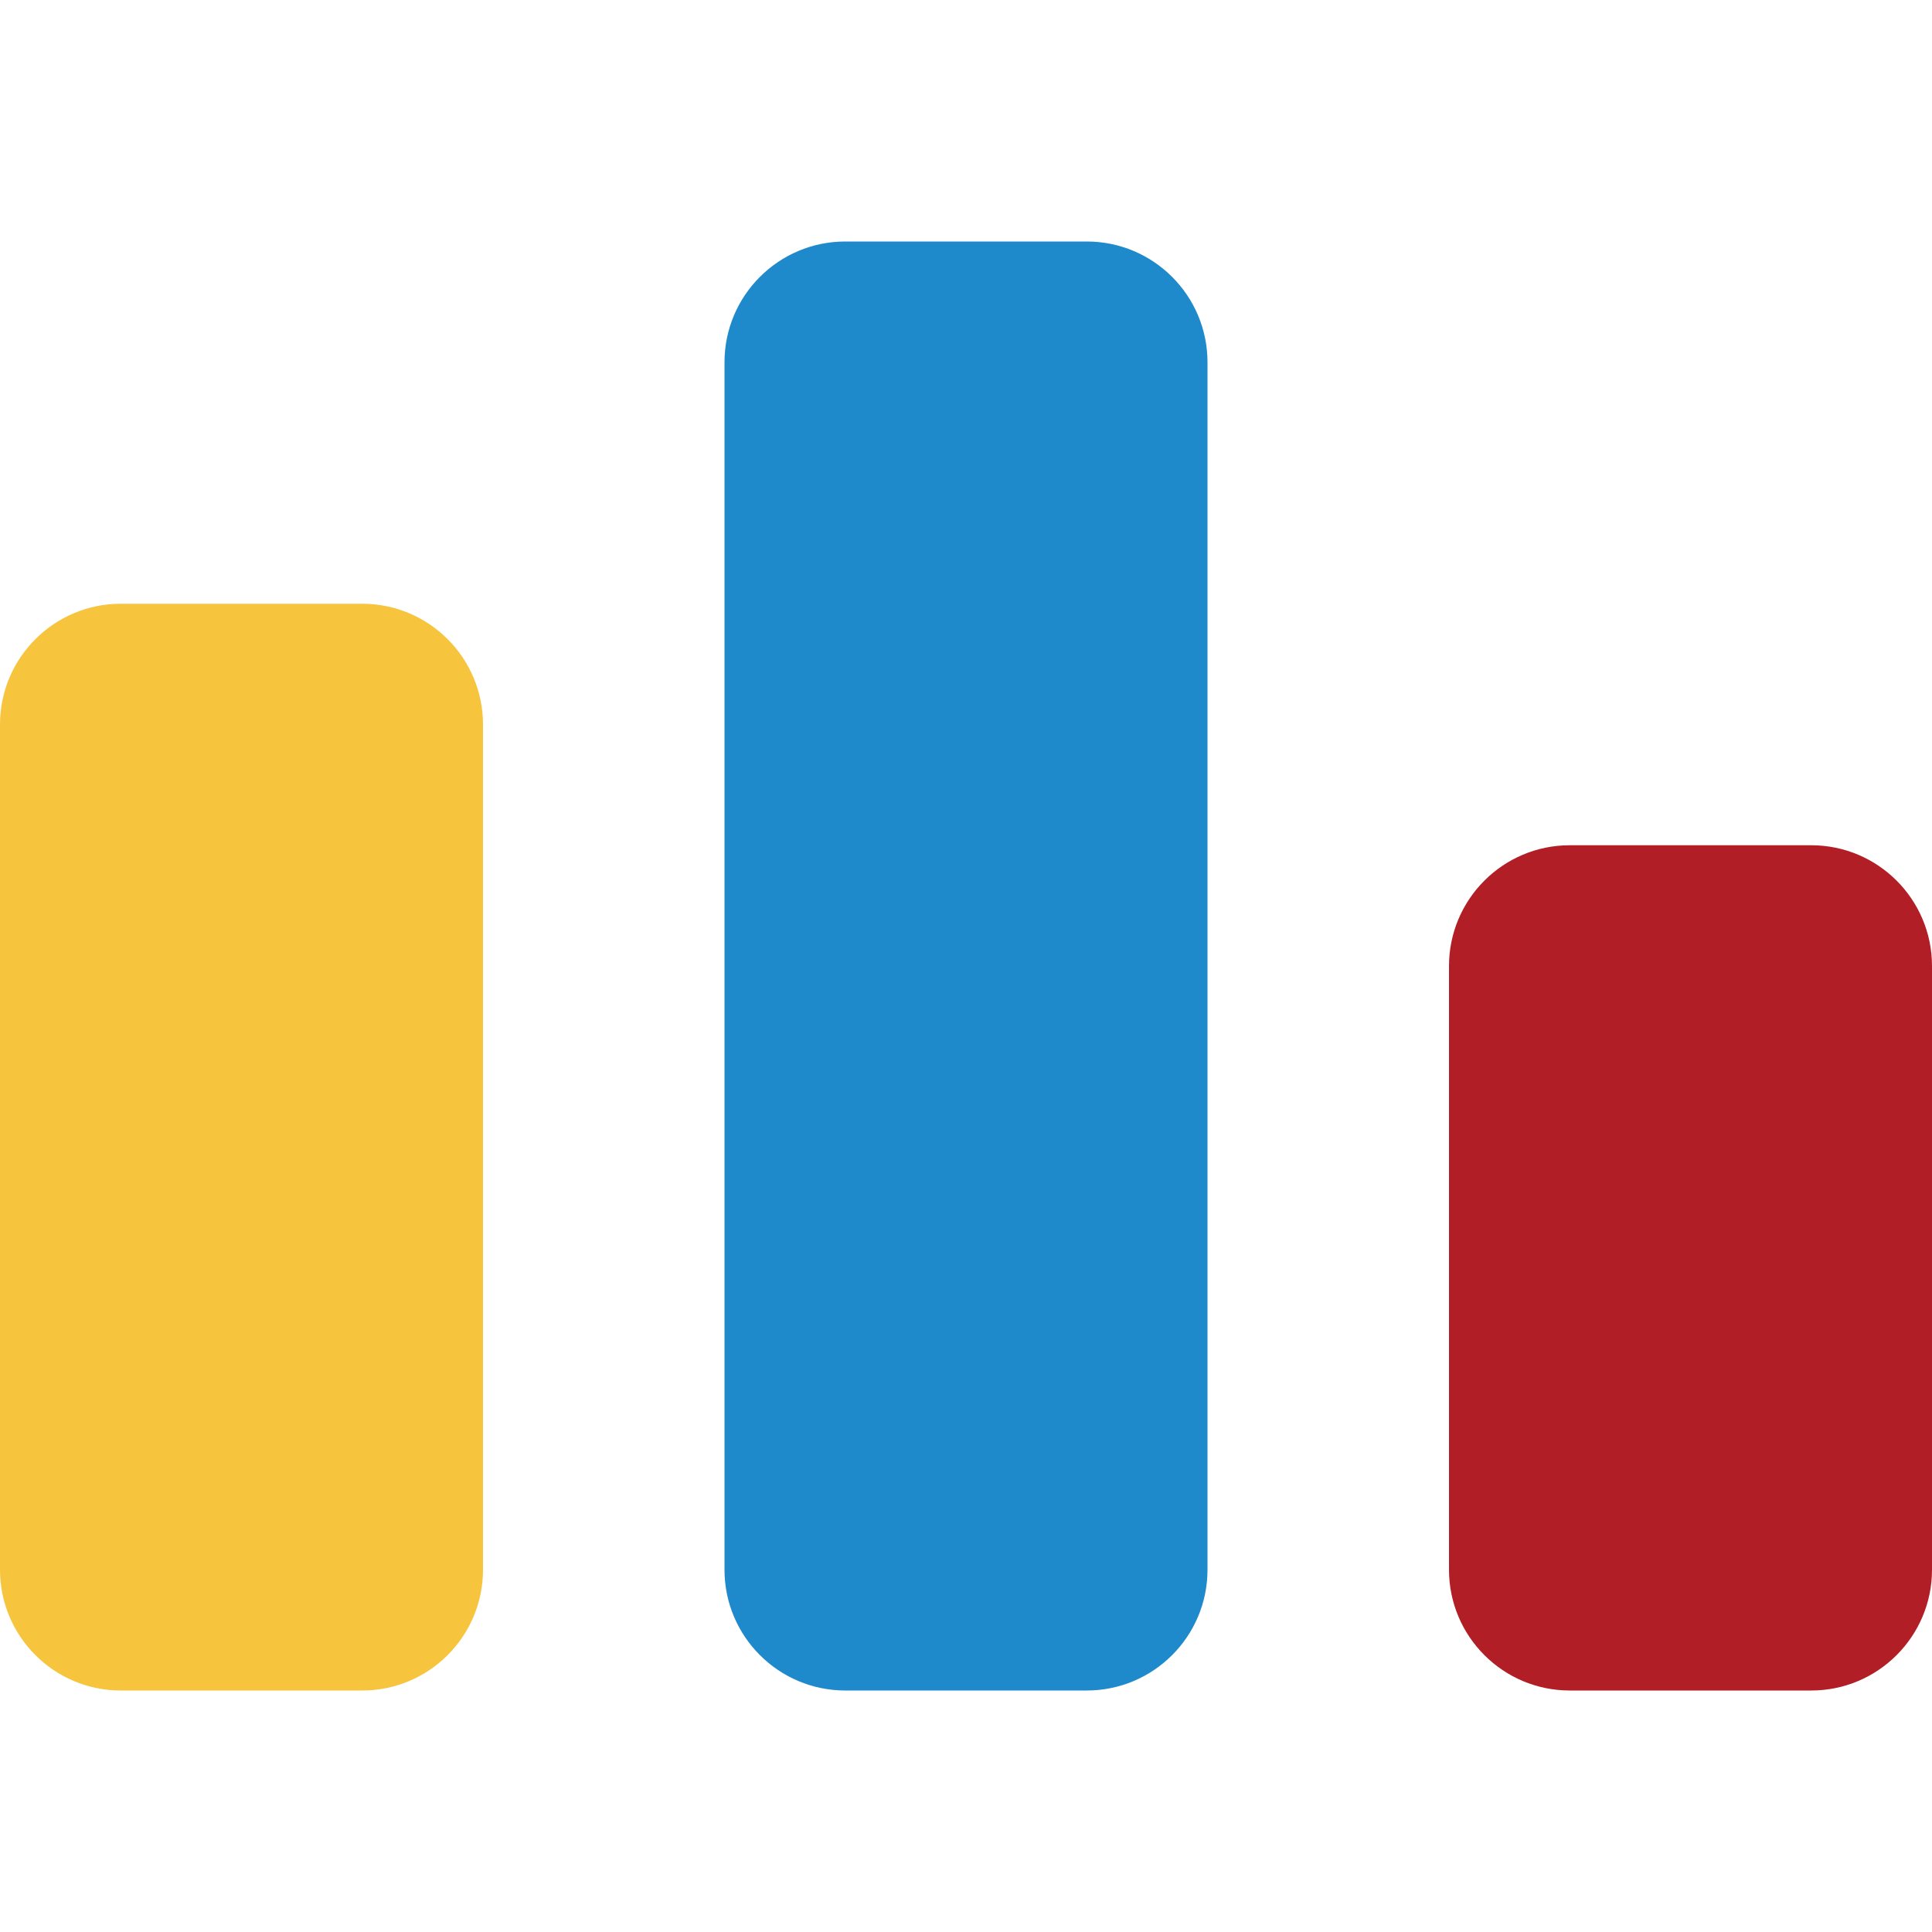
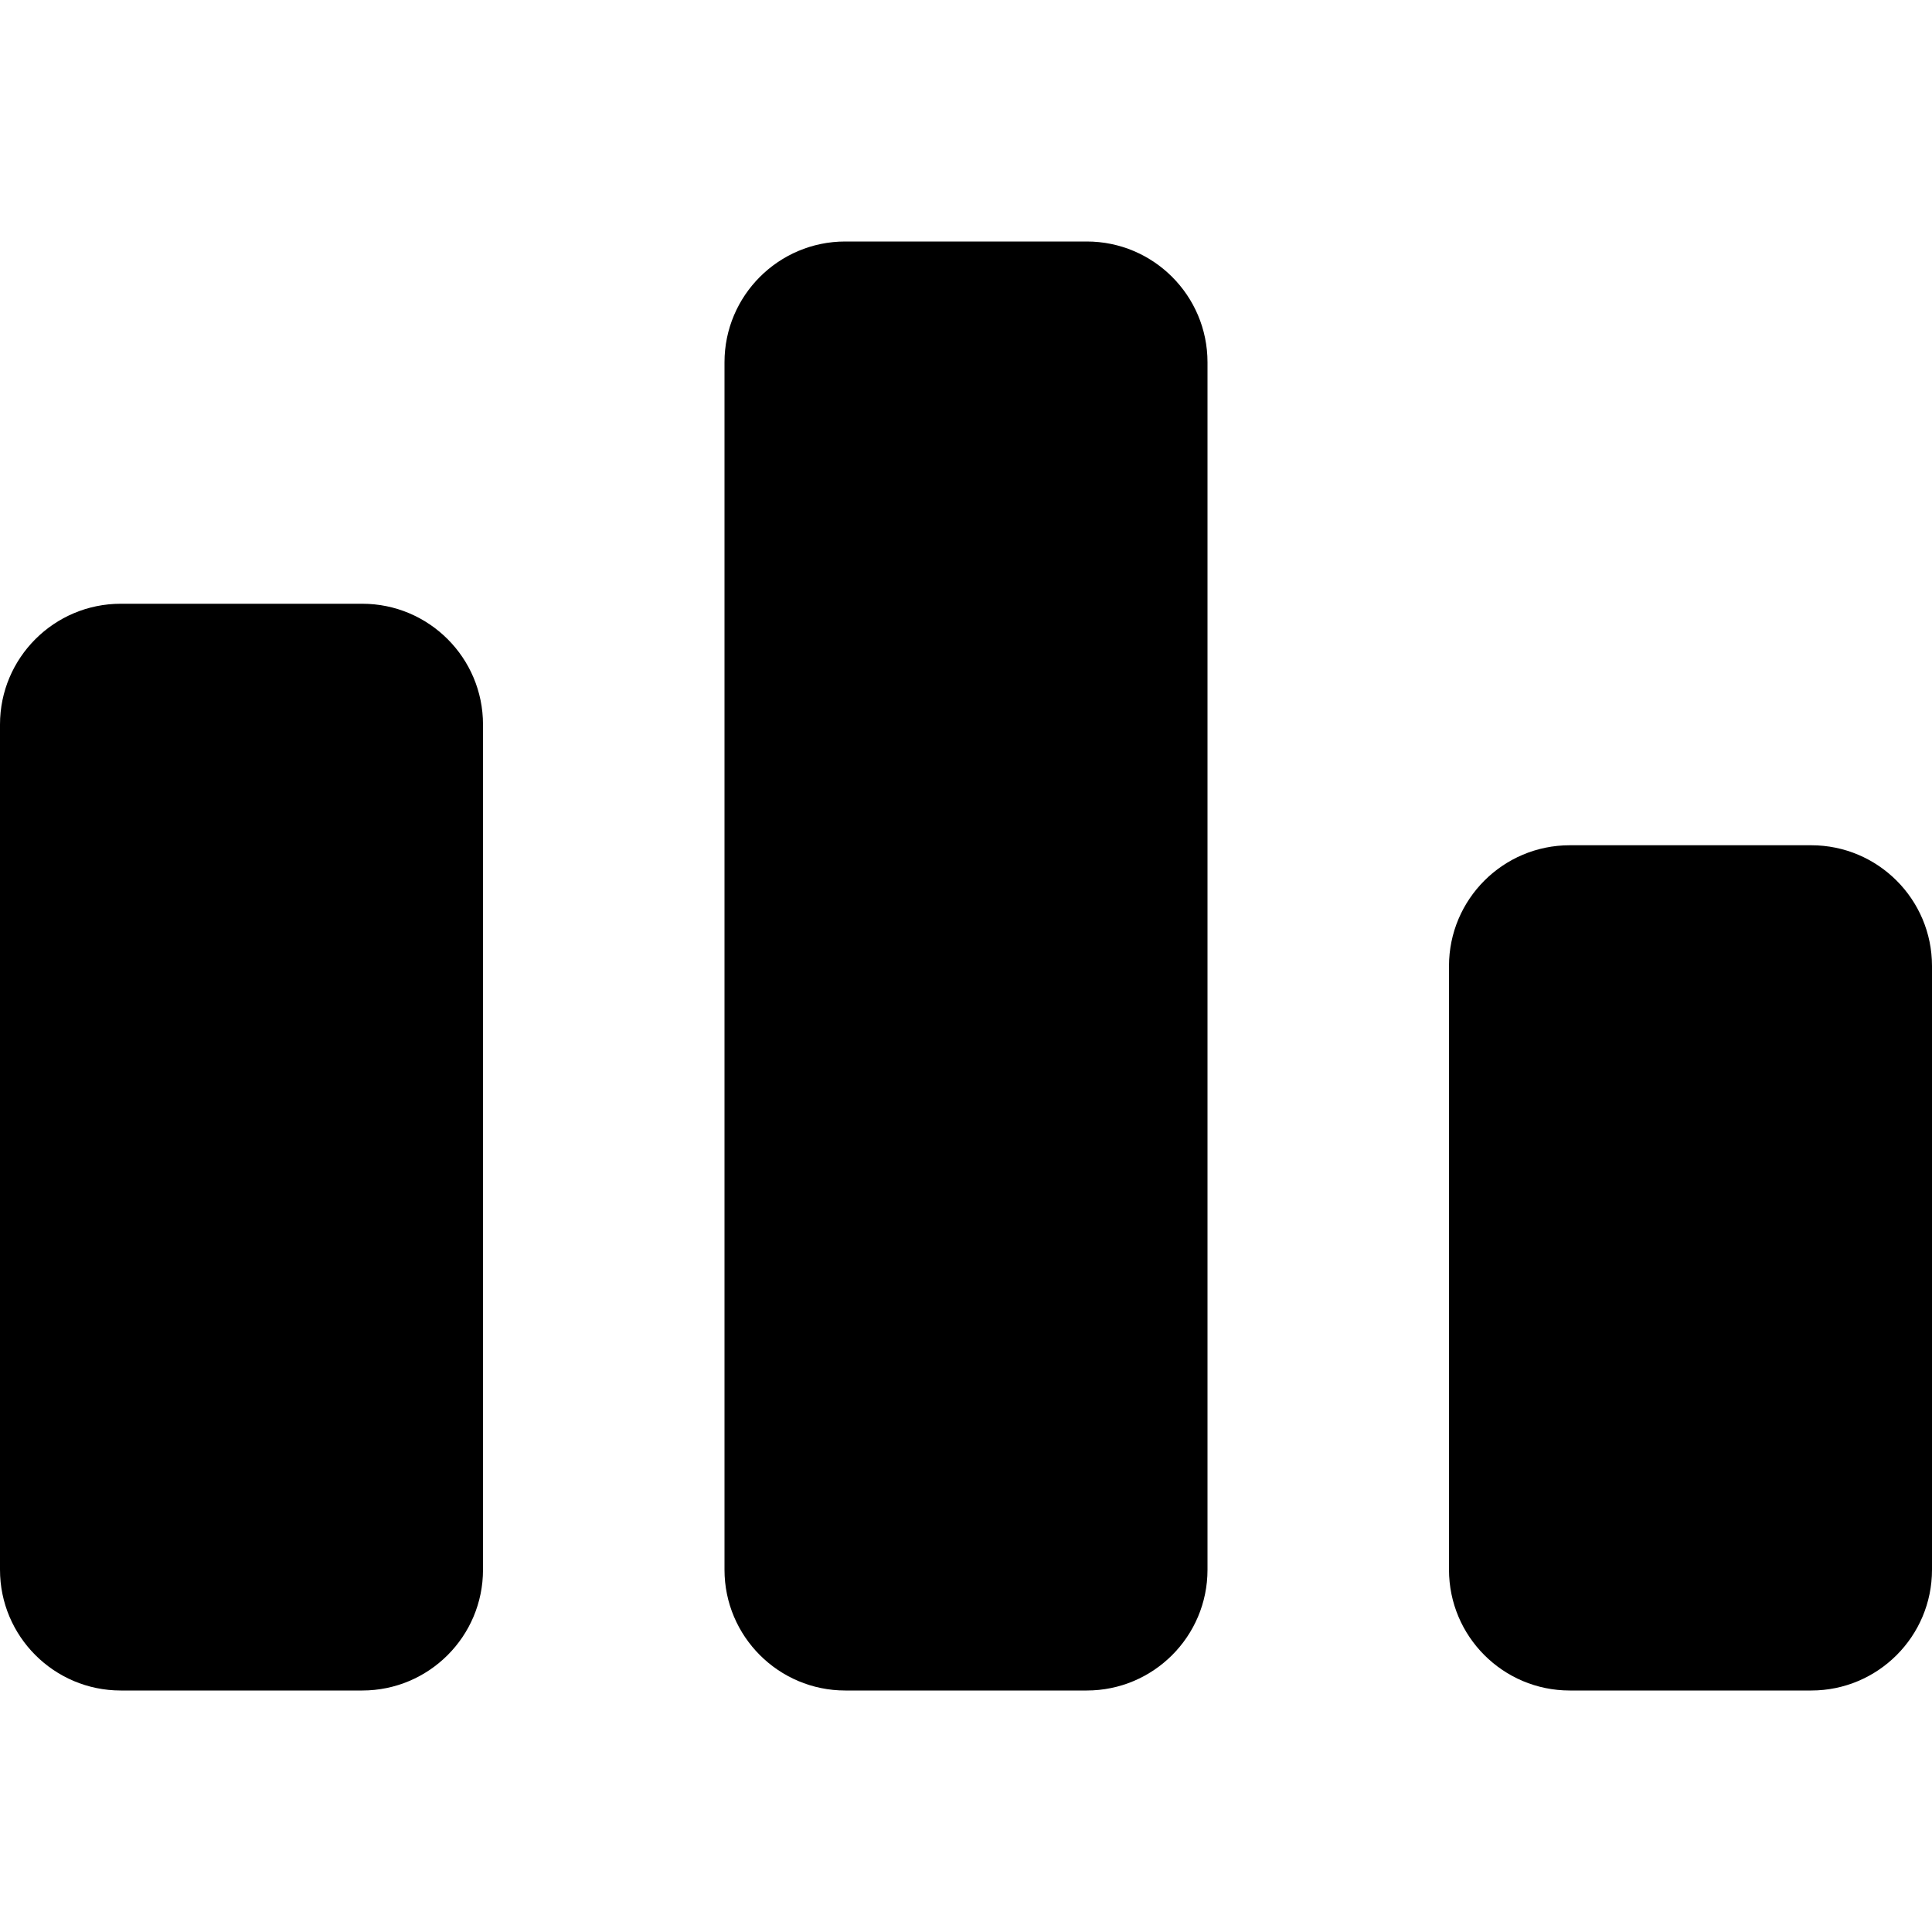
- <svg xmlns="http://www.w3.org/2000/svg" class="brand-icon" width="1em" height="1em" viewBox="0 0 24 24" aria-hidden="true" focusable="false">
-   <path fill="#F6C43D" d="M4.5 7.5C5.328 7.5 6 8.172 6 9v10.5c0 .828-.672 1.5-1.5 1.5h-3C.673 21 0 20.328 0 19.5V9c0-.828.673-1.5 1.5-1.5h3z" />
-   <path fill="#1F8ACB" d="M13.5 3c.828 0 1.5.672 1.5 1.5v15c0 .828-.672 1.5-1.5 1.5h-3c-.827 0-1.5-.672-1.5-1.5v-15c0-.828.673-1.5 1.5-1.5h3z" />
-   <path fill="#B11E26" d="M22.5 10.5c.828 0 1.5.672 1.5 1.5v7.5c0 .828-.672 1.5-1.5 1.5h-3c-.828 0-1.5-.672-1.5-1.5V12c0-.828.672-1.5 1.5-1.5h3z" />
+ <svg xmlns="http://www.w3.org/2000/svg" class="brand-icon" width="1em" height="1em" viewBox="0 0 24 24" fill="currentColor" aria-hidden="true" focusable="false">
+   <path d="M4.5 7.5C5.328 7.5 6 8.172 6 9v10.5c0 .828-.672 1.5-1.5 1.5h-3C.673 21 0 20.328 0 19.5V9c0-.828.673-1.5 1.5-1.5h3zm9-4.5c.828 0 1.5.672 1.5 1.5v15c0 .828-.672 1.5-1.5 1.5h-3c-.827 0-1.5-.672-1.5-1.5v-15c0-.828.673-1.5 1.5-1.5h3zm9 7.5c.828 0 1.5.672 1.5 1.5v7.5c0 .828-.672 1.5-1.5 1.5h-3c-.828 0-1.5-.672-1.5-1.5V12c0-.828.672-1.5 1.5-1.5h3z" />
</svg>
